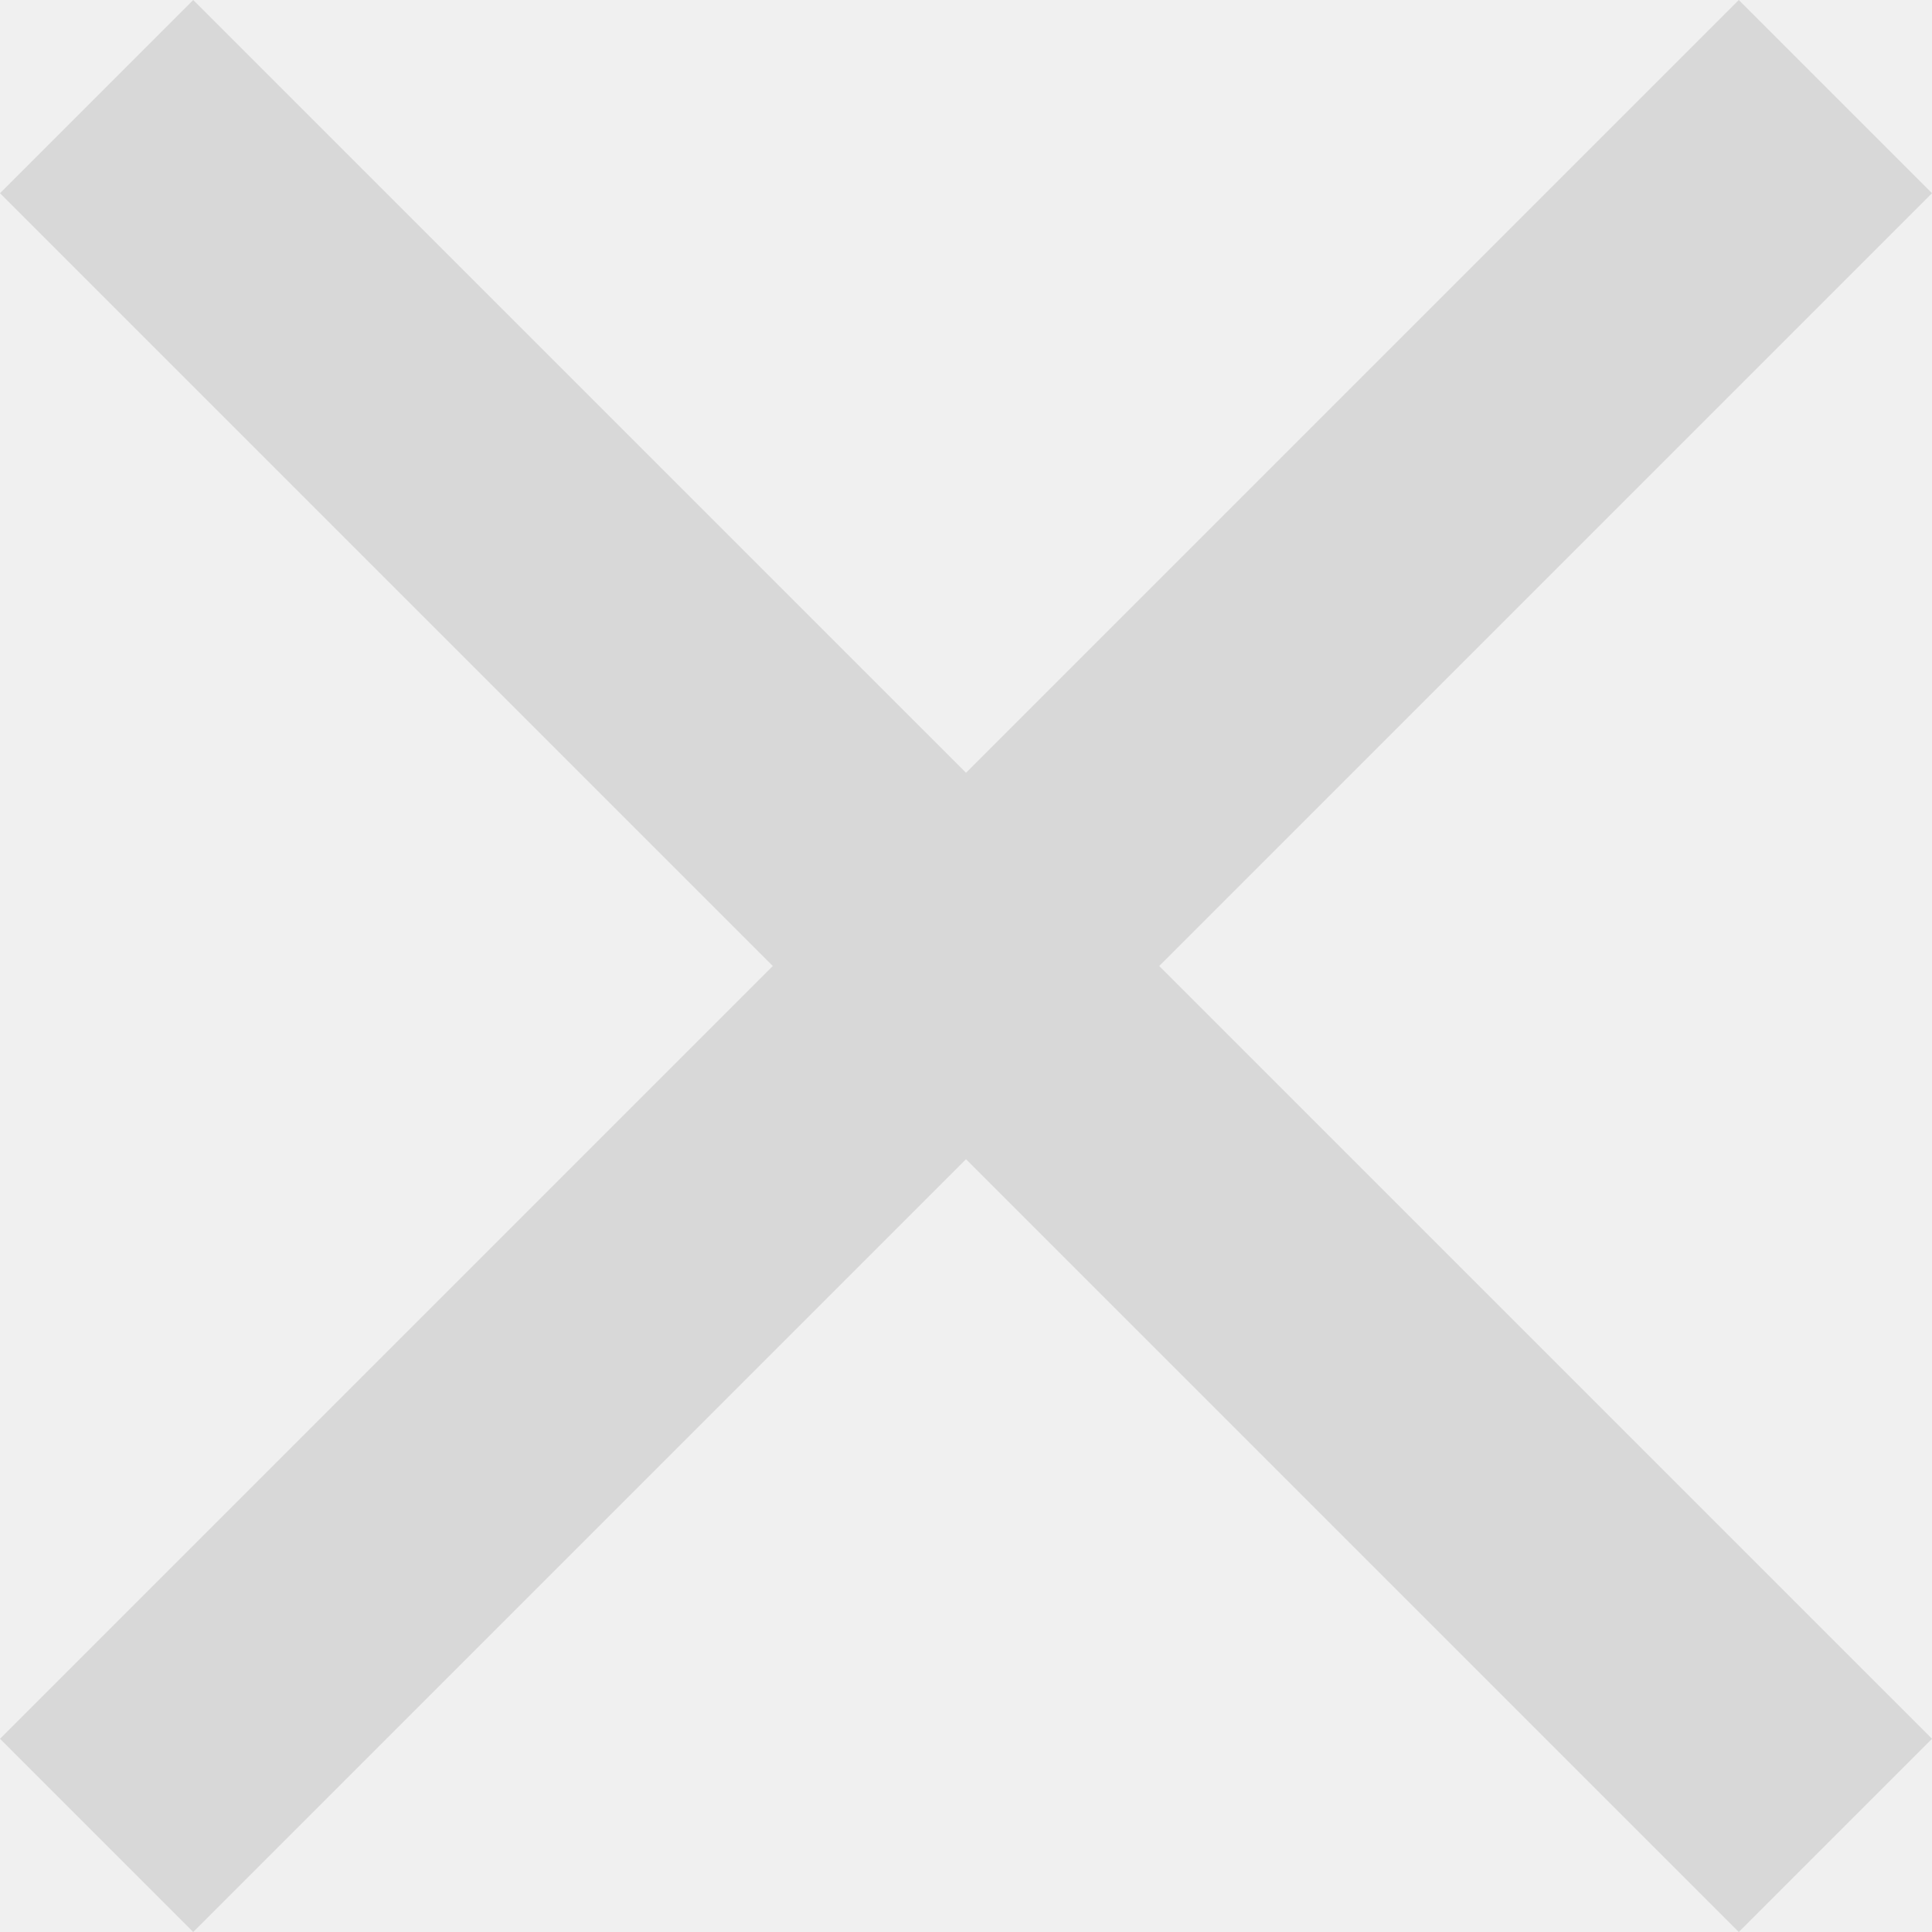
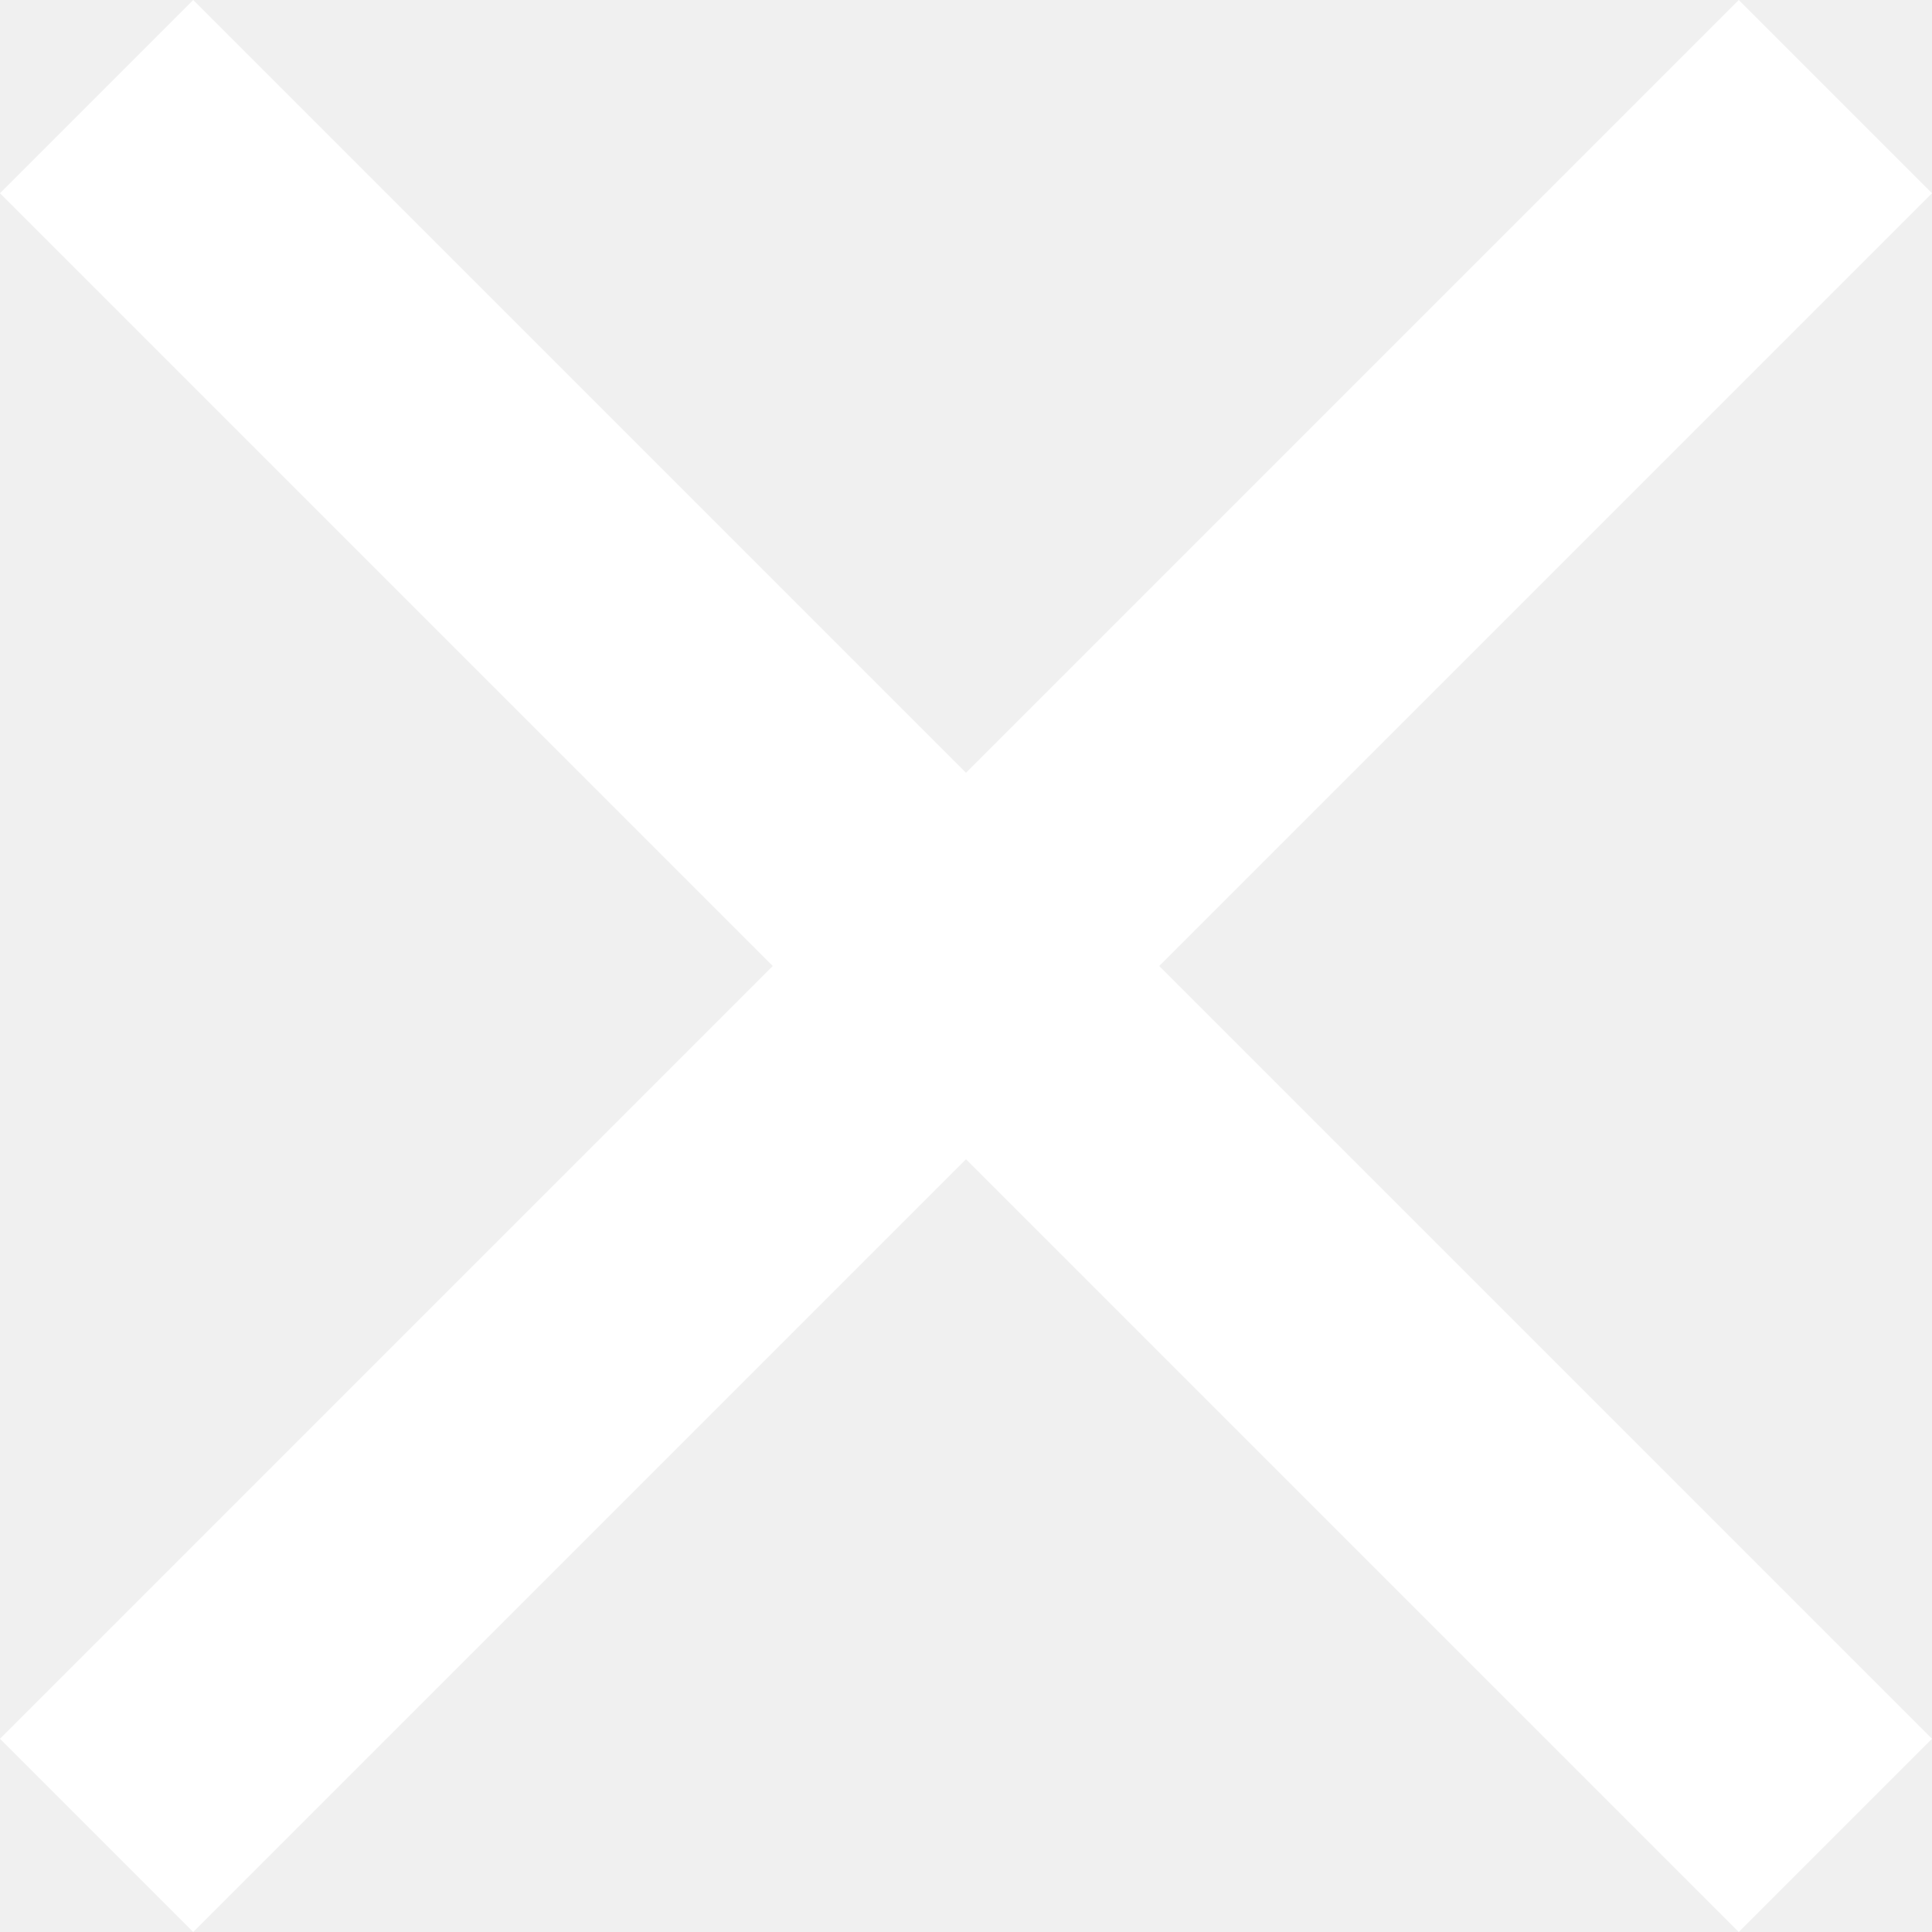
<svg xmlns="http://www.w3.org/2000/svg" width="12px" height="12px" viewBox="0 0 12 12" version="1.1">
  <defs />
  <g id="COMPONENTS:-BUTTONS" stroke="none" stroke-width="1" fill="none" fill-rule="evenodd">
-     <g id="Desk–HD-1440-X-1024-ui-buttons-specs" transform="translate(-319, -4324)" fill="#D8D8D8">
+     <g id="Desk–HD-1440-X-1024-ui-buttons-specs" transform="translate(-319, -4324)" fill="#ffffff">
      <polygon id="Shape-Copy-15" points="331 4325.2 329.8 4324 325 4328.8 320.2 4324 319 4325.2 323.8 4330 319 4334.8 320.2 4336 325 4331.2 329.8 4336 331 4334.8 326.2 4330" />
    </g>
  </g>
</svg>
